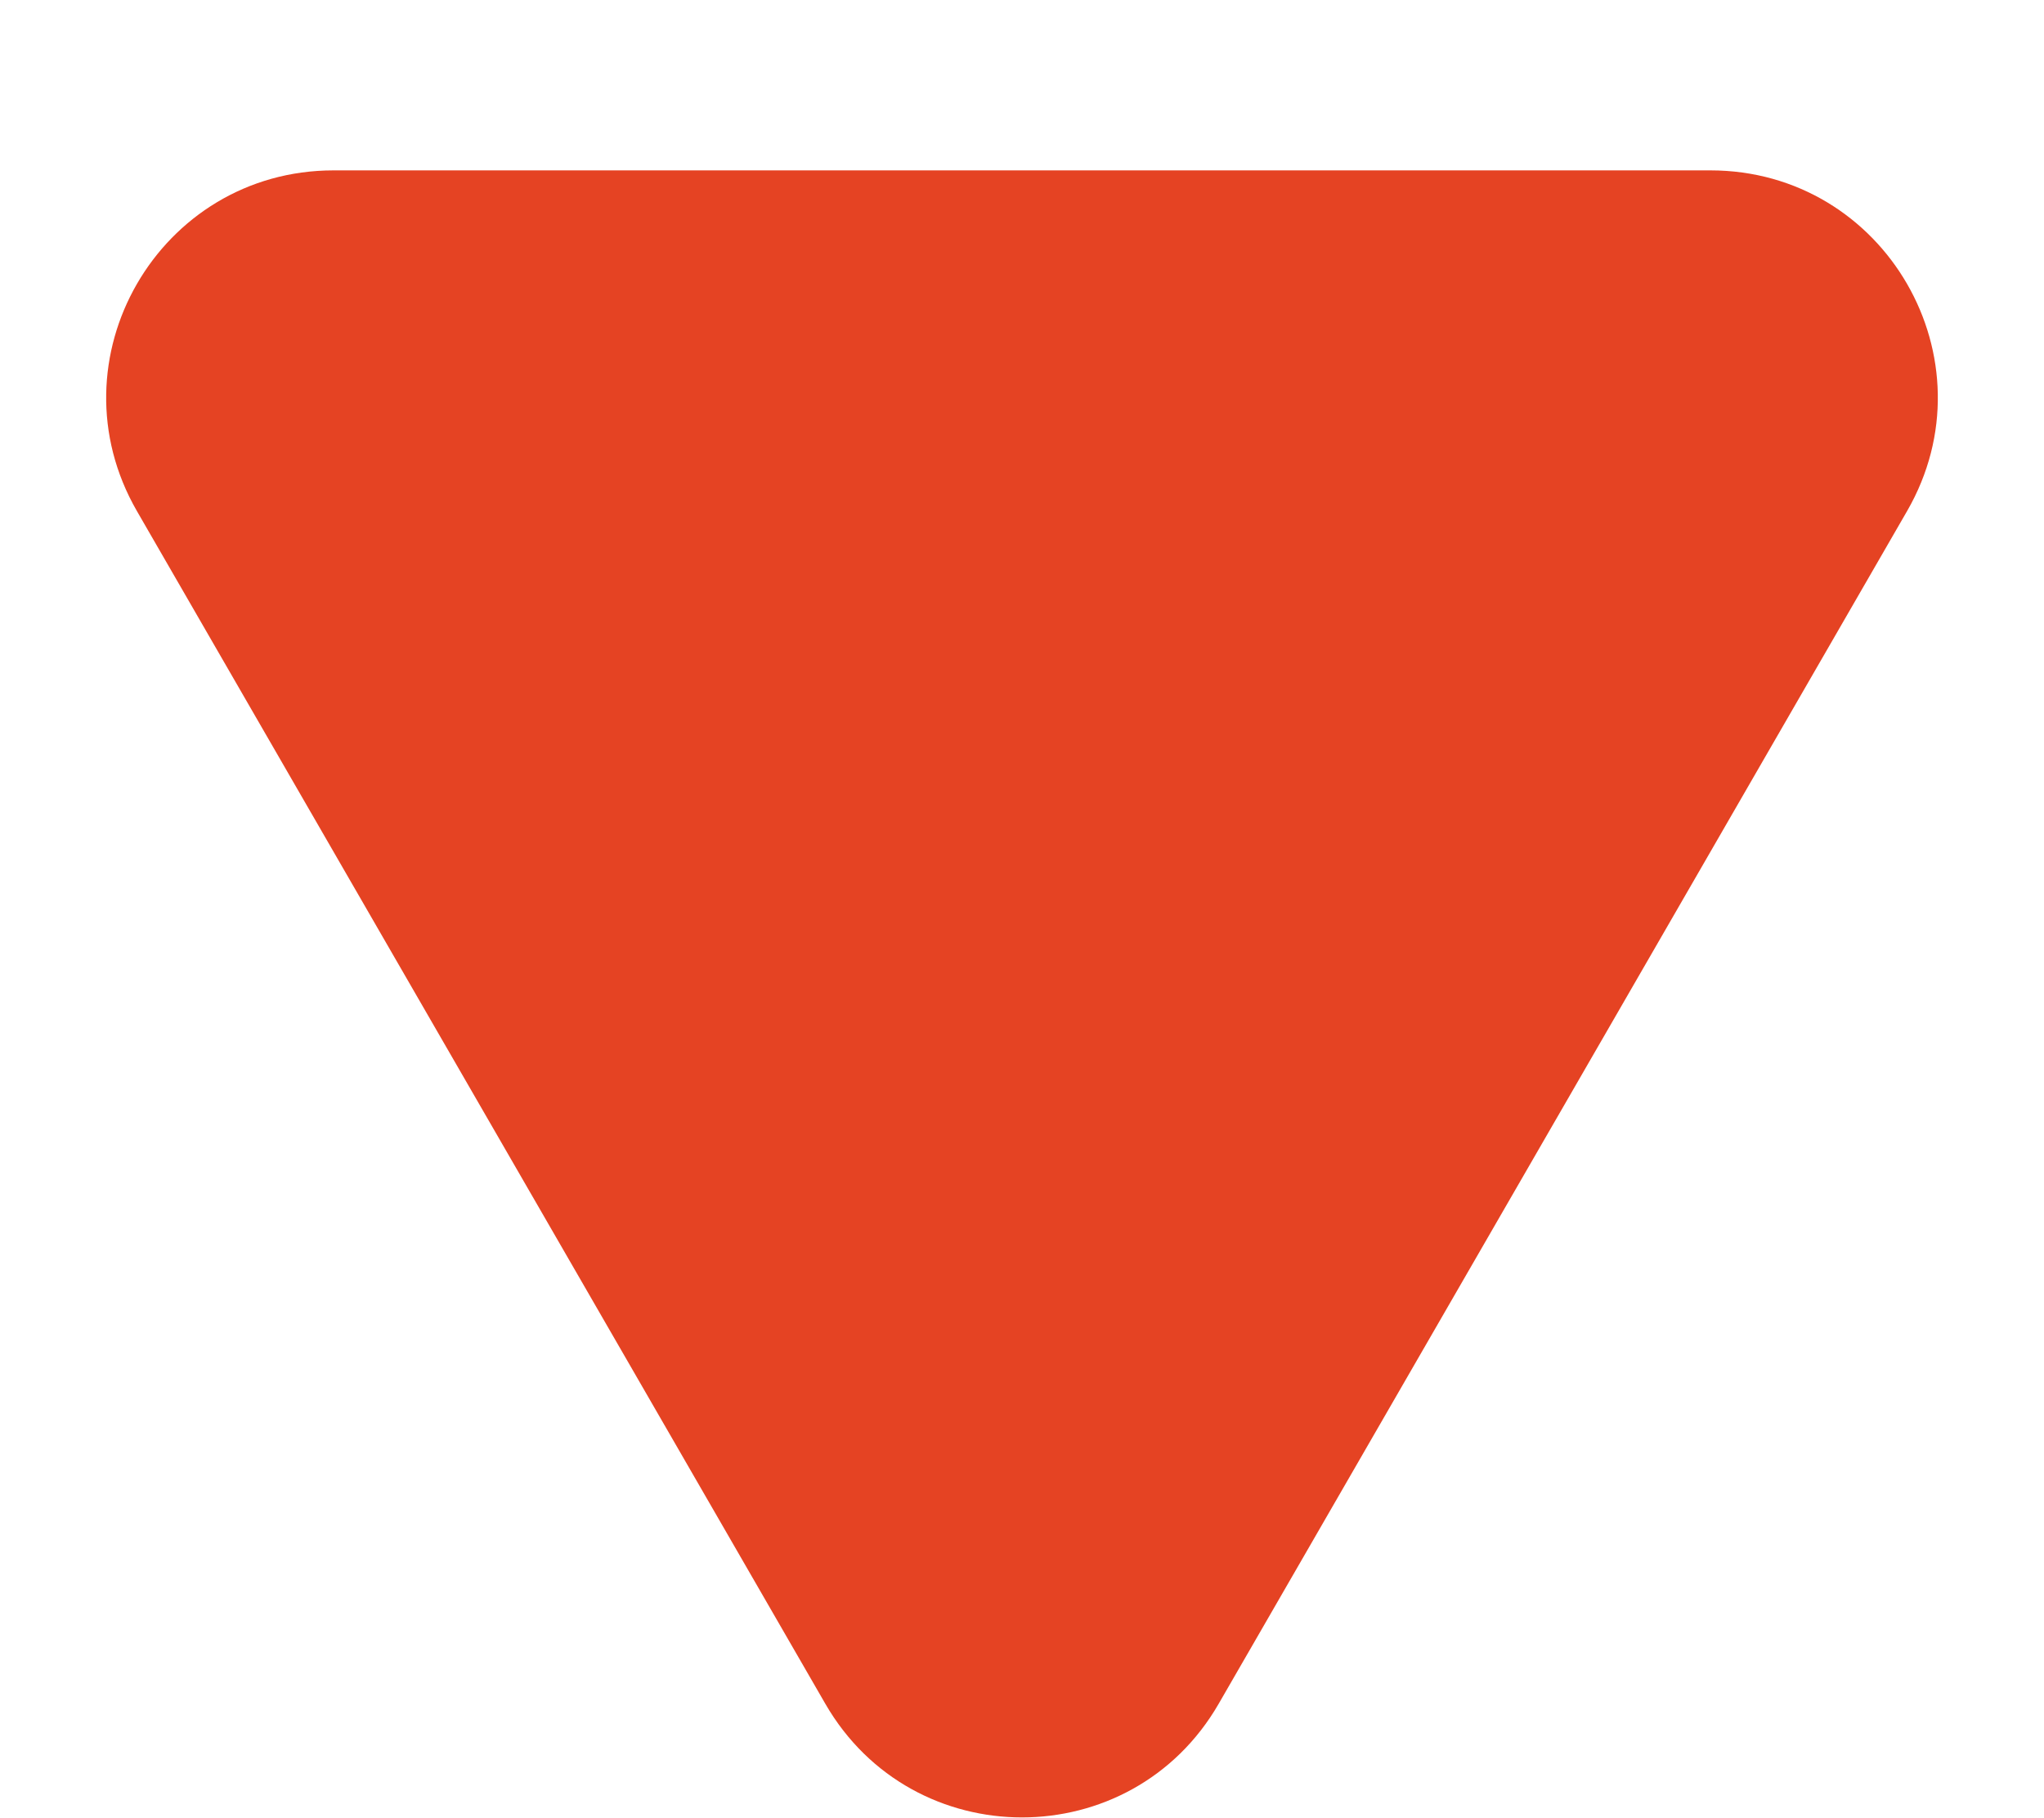
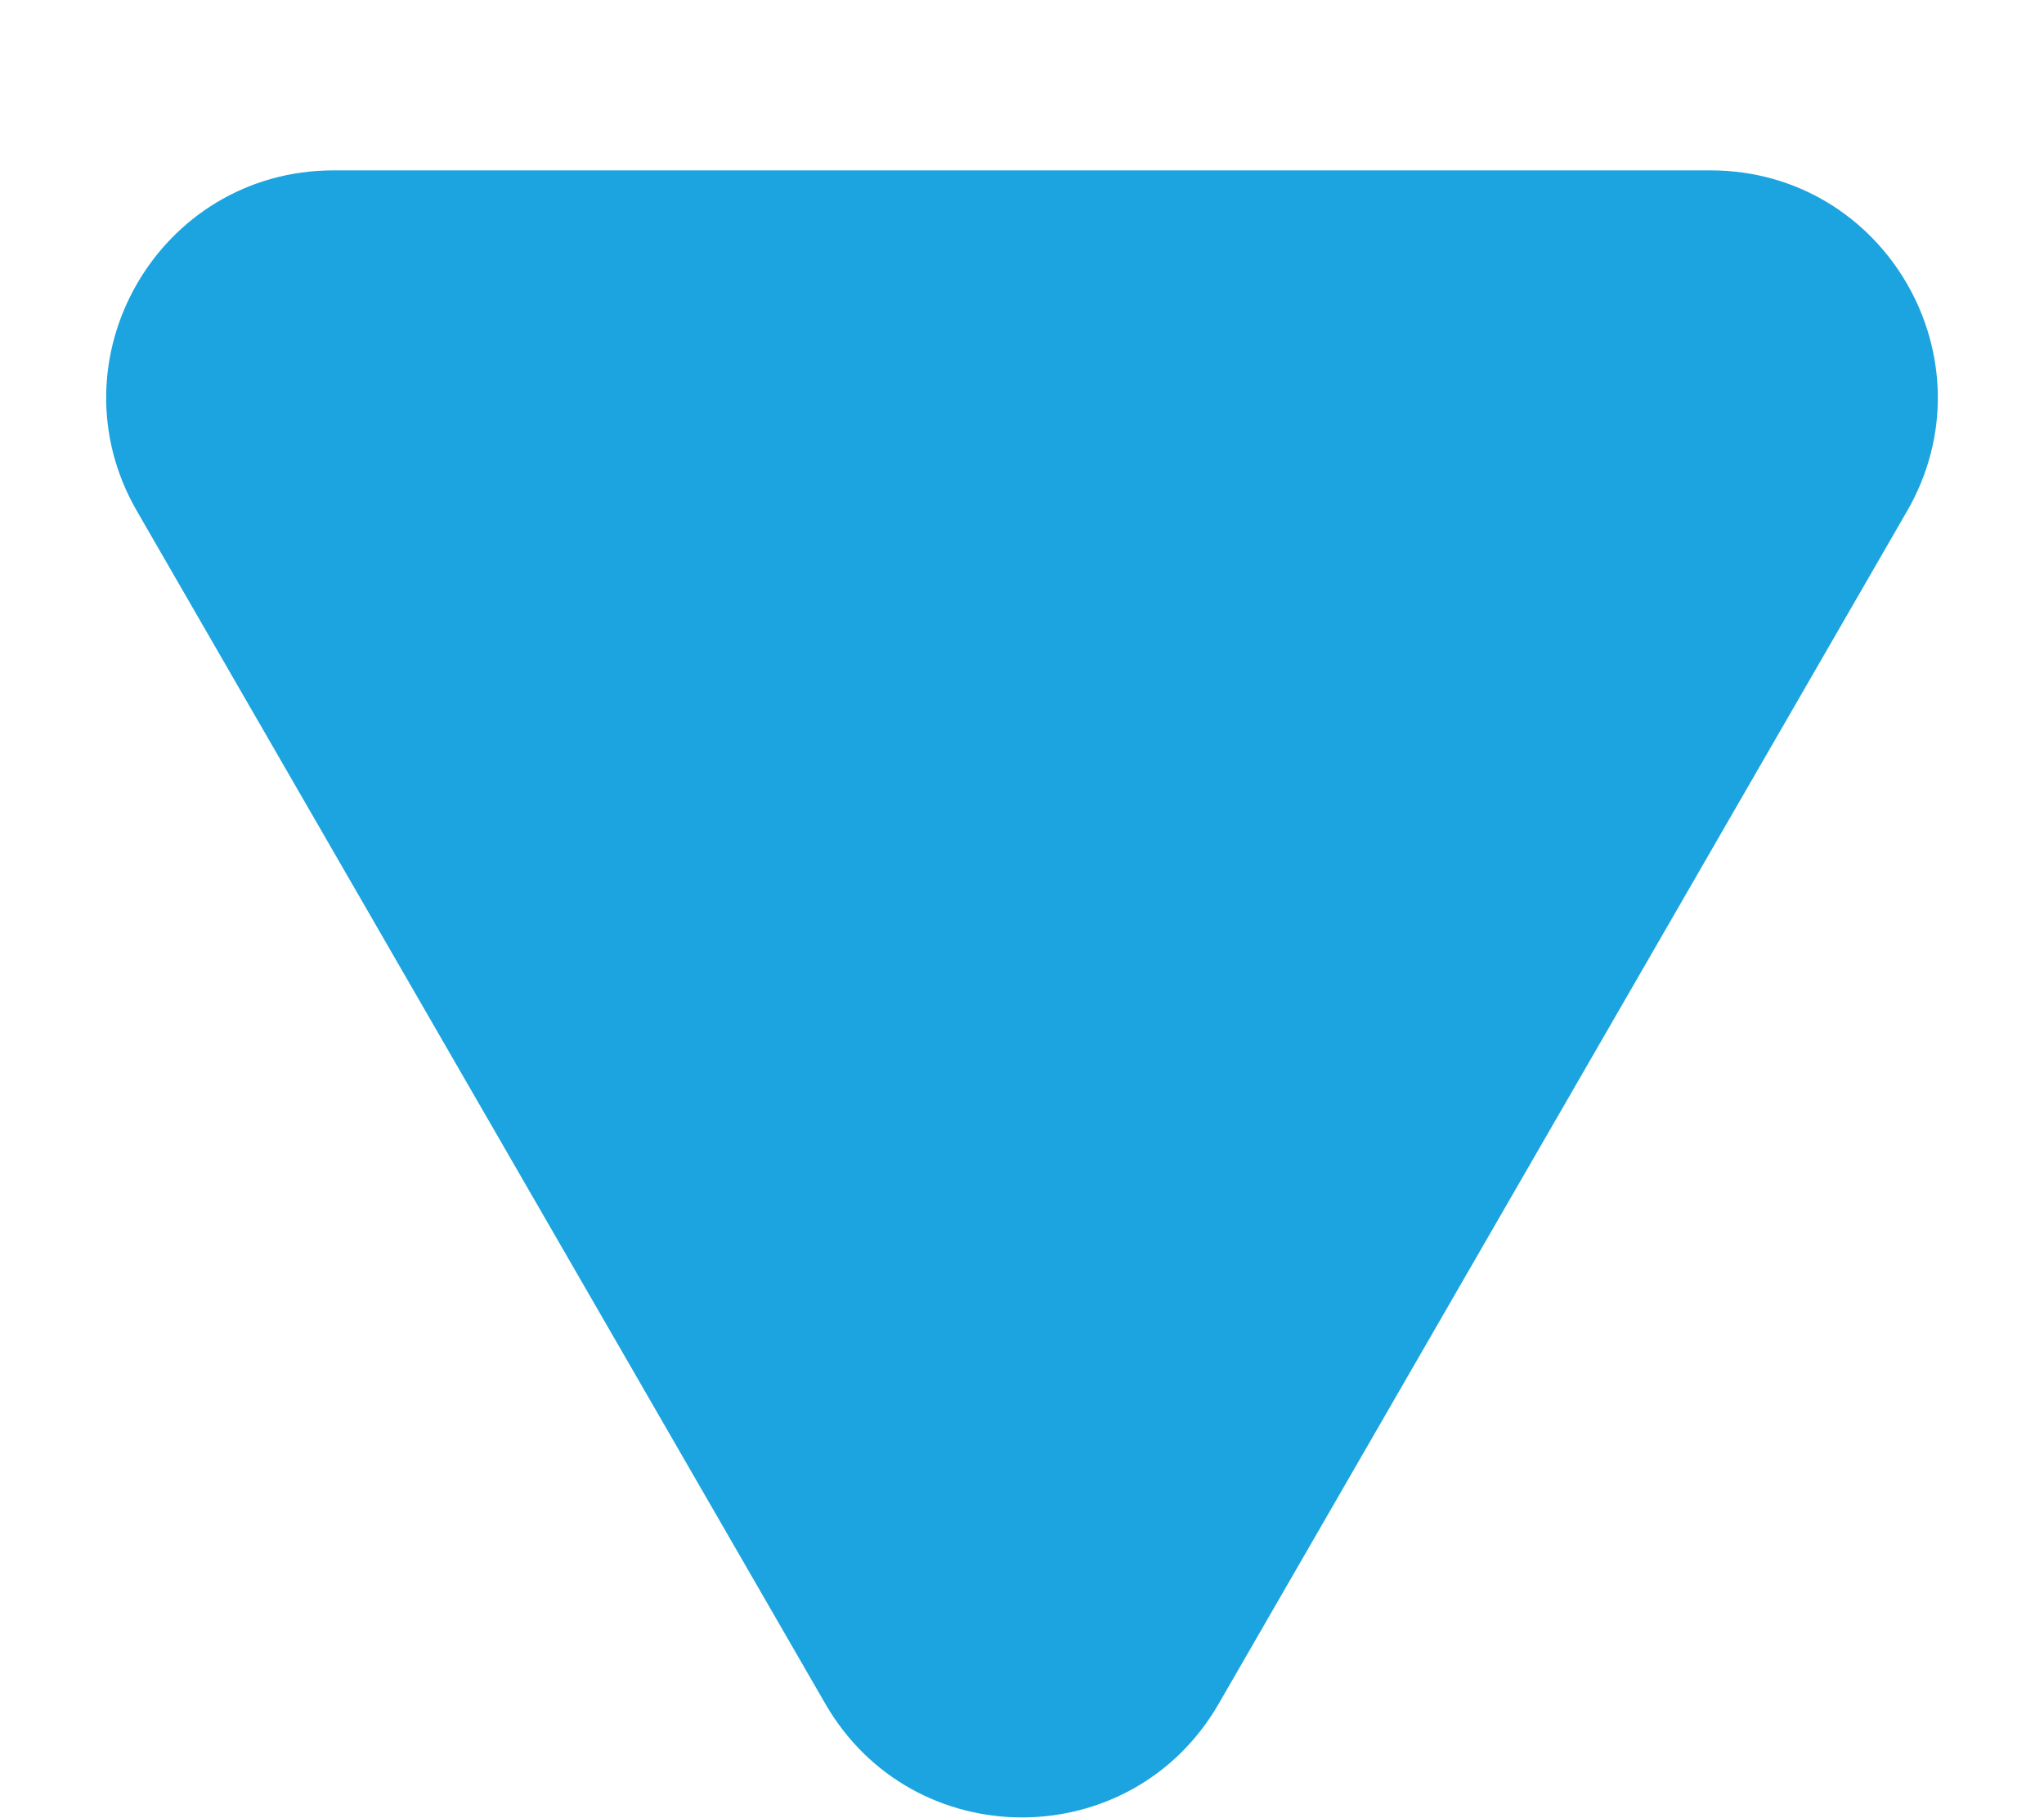
<svg xmlns="http://www.w3.org/2000/svg" width="9" height="8" viewBox="0 0 9 8" fill="none">
-   <path d="M5.366 7.5C4.981 8.167 4.019 8.167 3.634 7.5L0.603 2.25C0.218 1.583 0.699 0.75 1.469 0.75L7.531 0.75C8.301 0.75 8.782 1.583 8.397 2.25L5.366 7.5Z" fill="#E54323" />
+   <path d="M5.366 7.5C4.981 8.167 4.019 8.167 3.634 7.5L0.603 2.25C0.218 1.583 0.699 0.75 1.469 0.75L7.531 0.75C8.301 0.75 8.782 1.583 8.397 2.25L5.366 7.5Z" fill="#1BA4DF" />
</svg>
